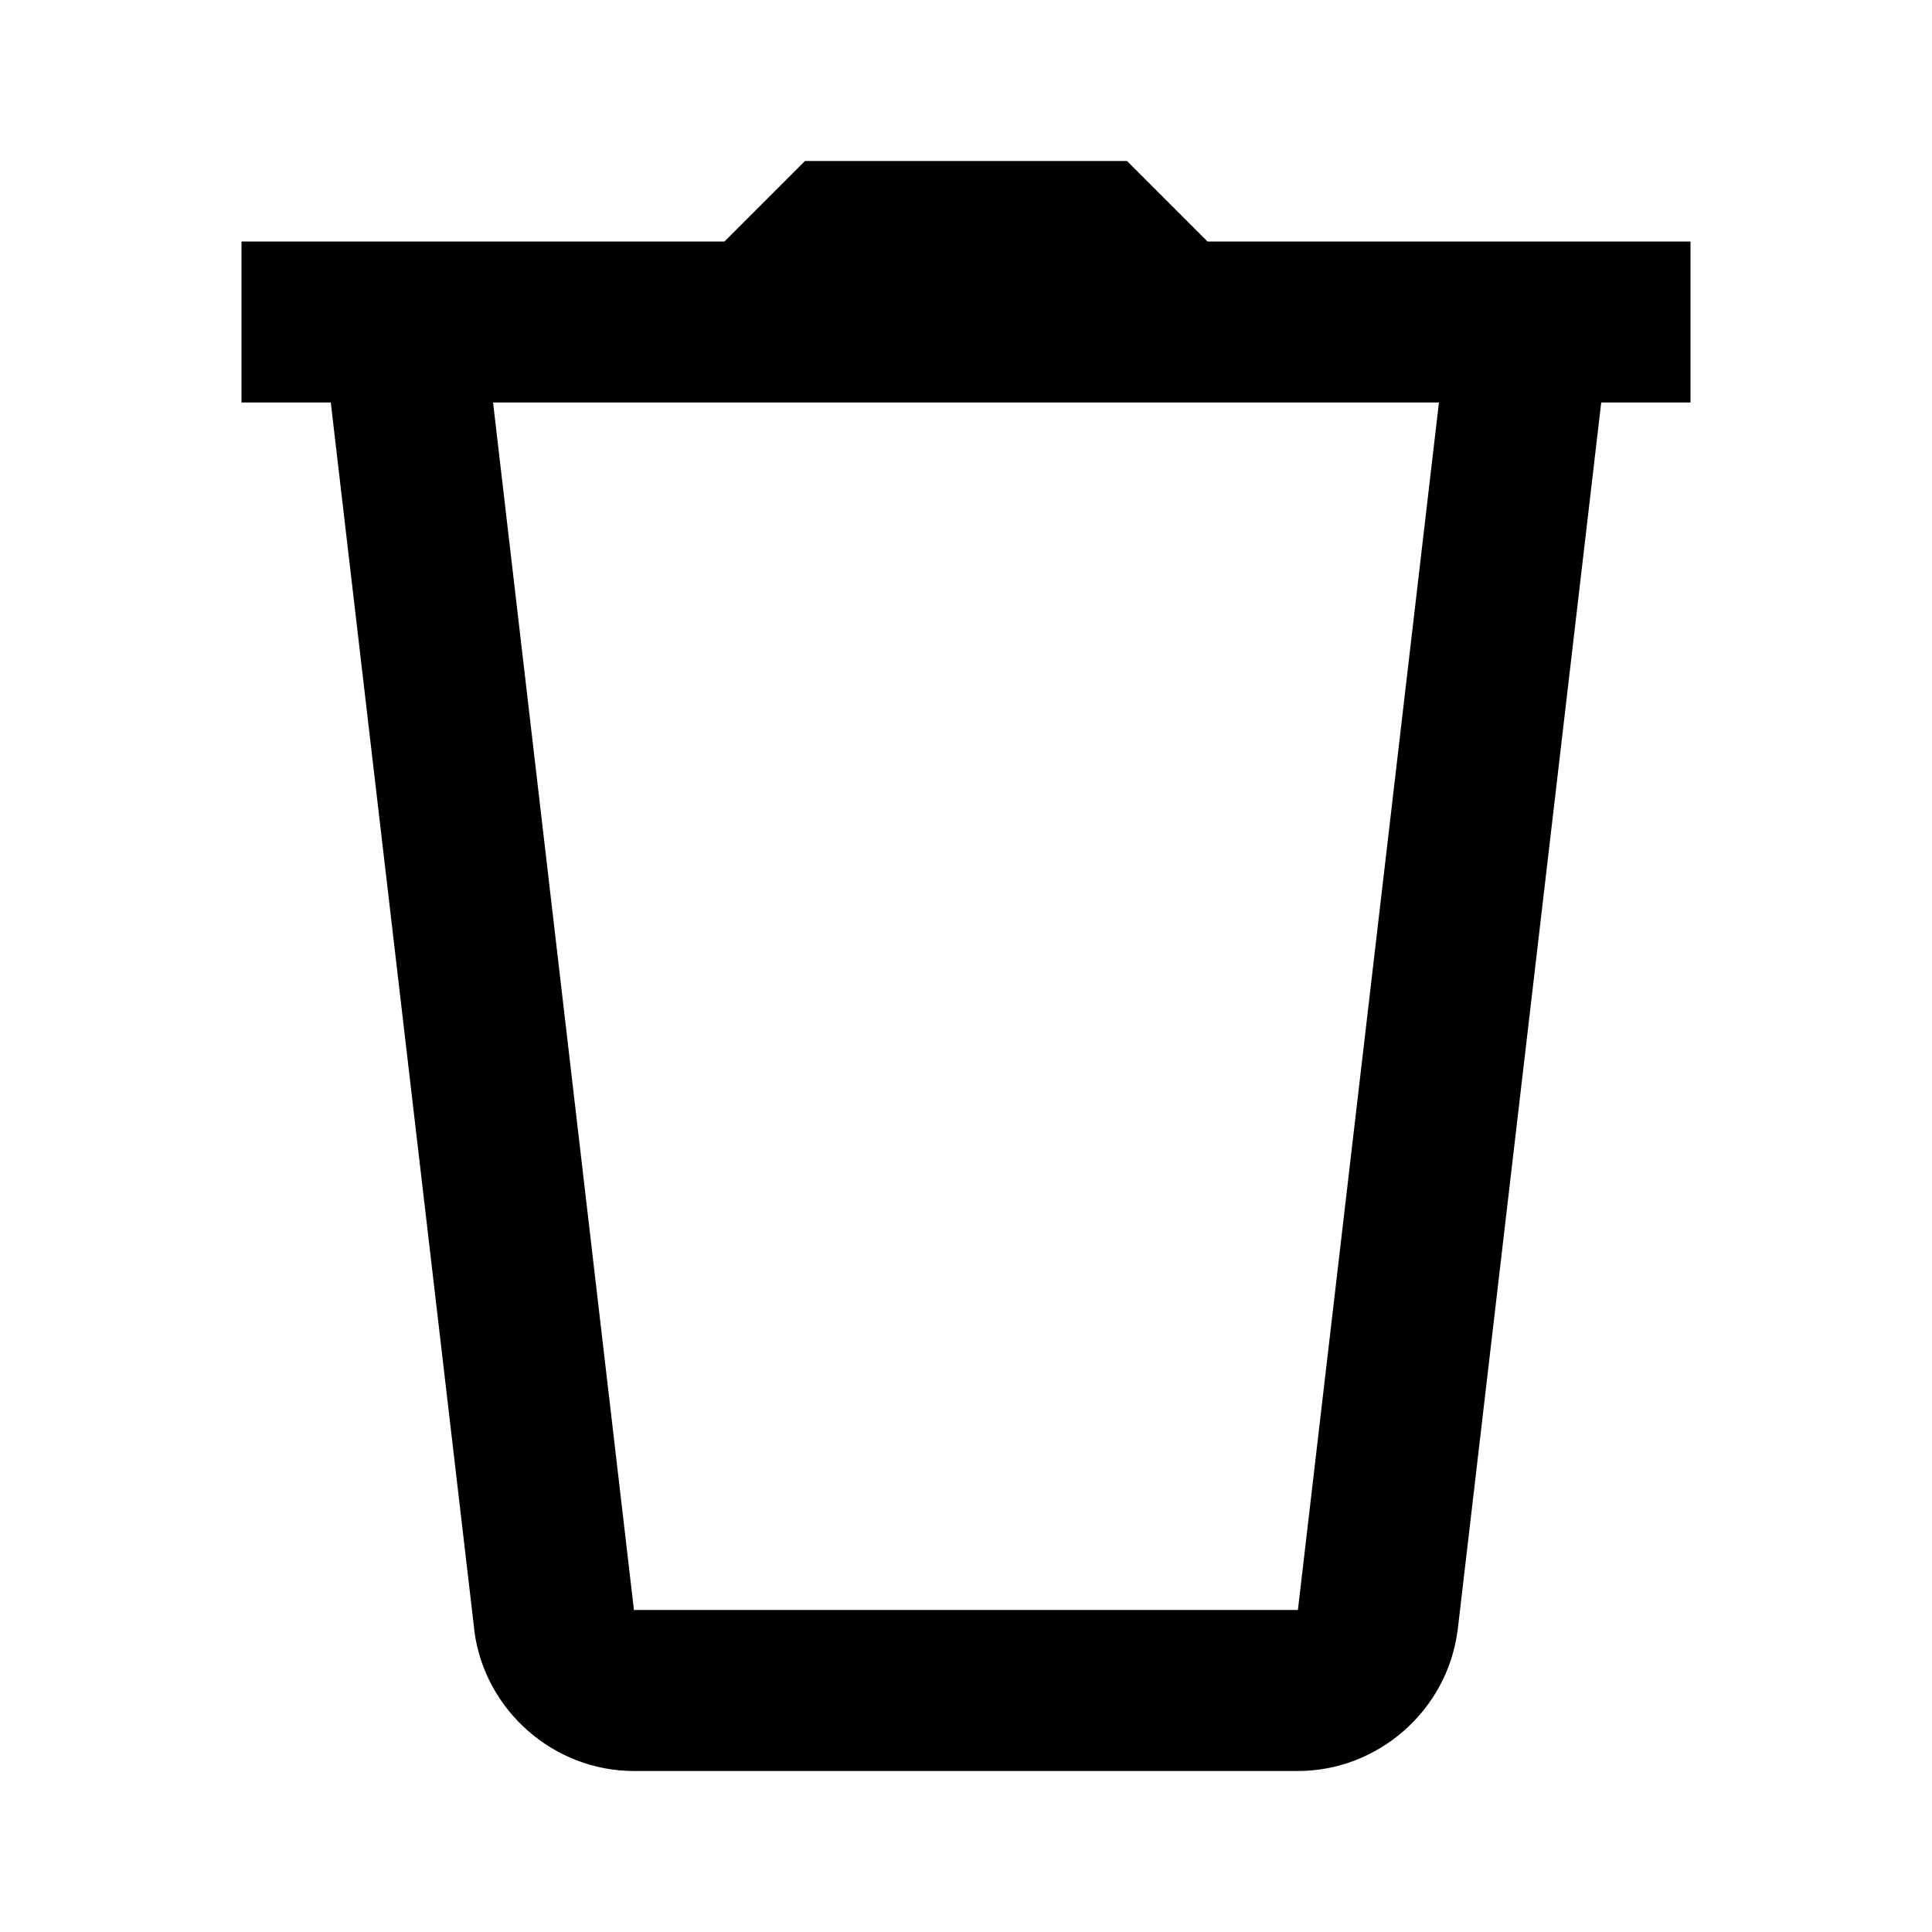
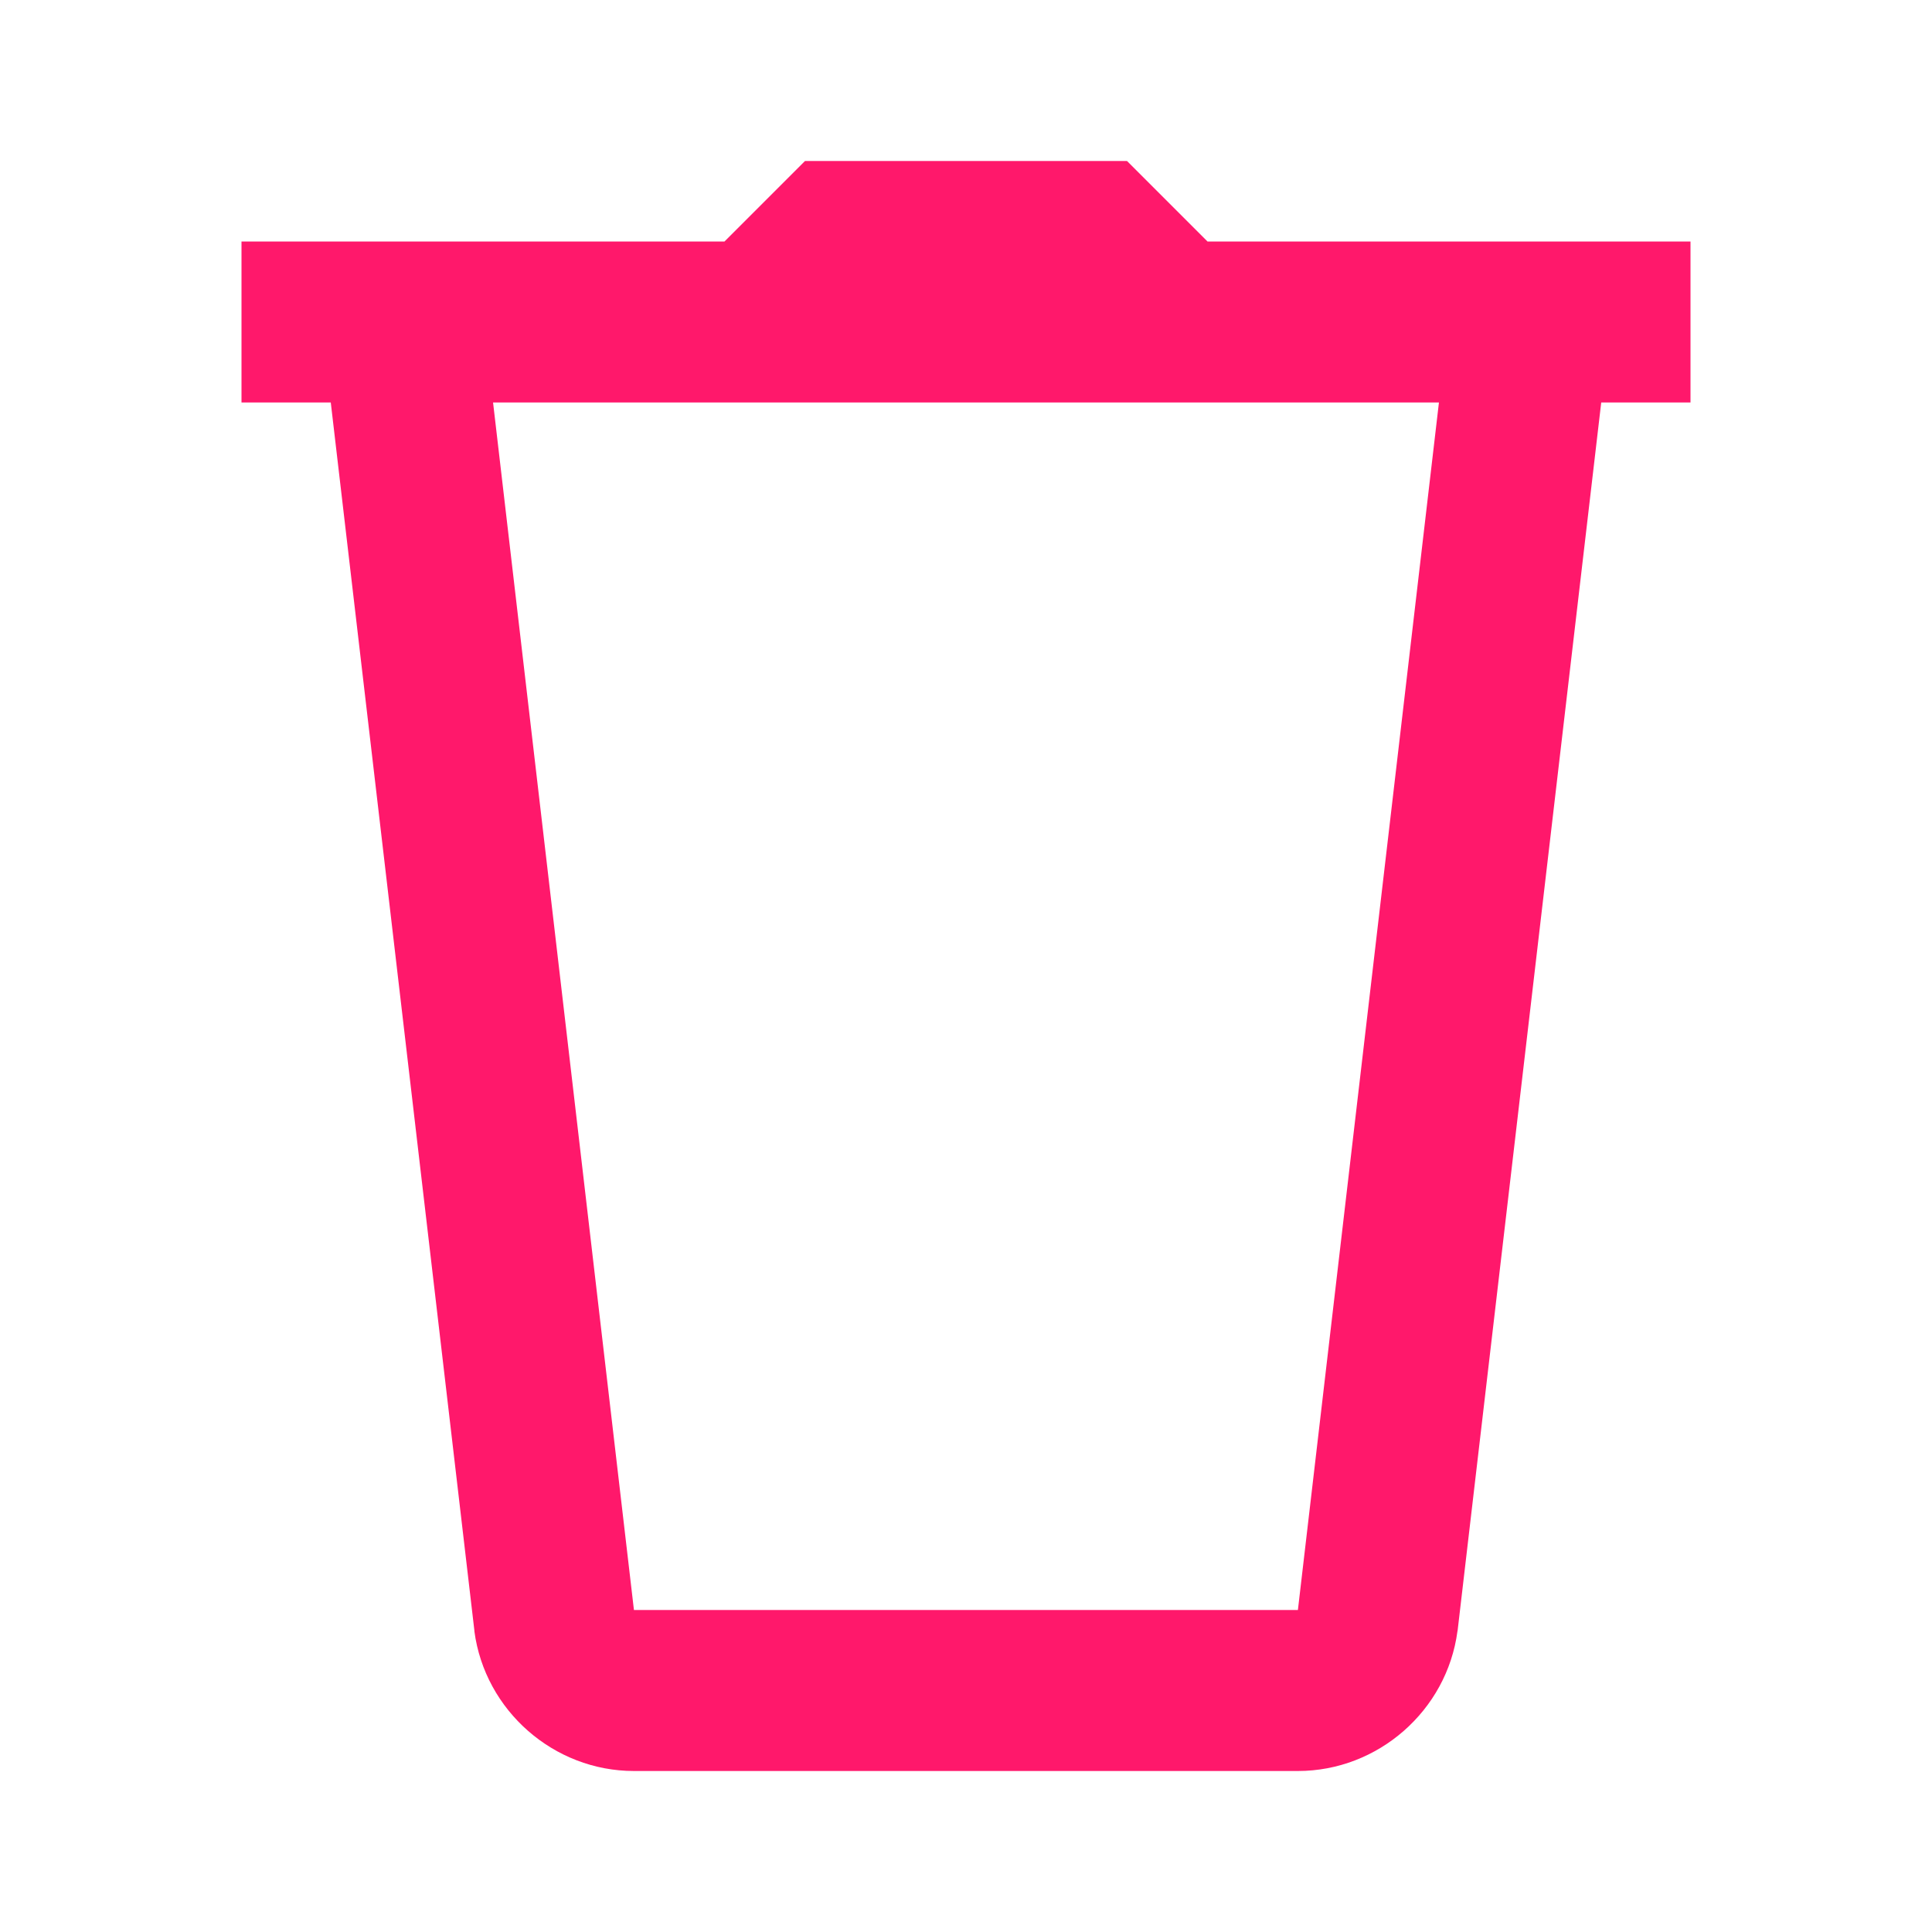
- <svg xmlns="http://www.w3.org/2000/svg" fill="#000000" viewBox="0 0 24 24" width="48px" height="48px">
+ <svg xmlns="http://www.w3.org/2000/svg" fill="#FF186B" viewBox="0 0 24 24" width="48px" height="48px">
  <path d="M 10 2 L 9 3 L 3 3 L 3 5 L 4.109 5 L 5.893 20.256 L 5.893 20.264 C 6.024 21.25 6.88 22 7.875 22 L 16.123 22 C 17.118 22 17.974 21.25 18.105 20.264 L 18.107 20.256 L 19.891 5 L 21 5 L 21 3 L 15 3 L 14 2 L 10 2 z M 6.125 5 L 17.875 5 L 16.123 20 L 7.875 20 L 6.125 5 z" />
</svg>
